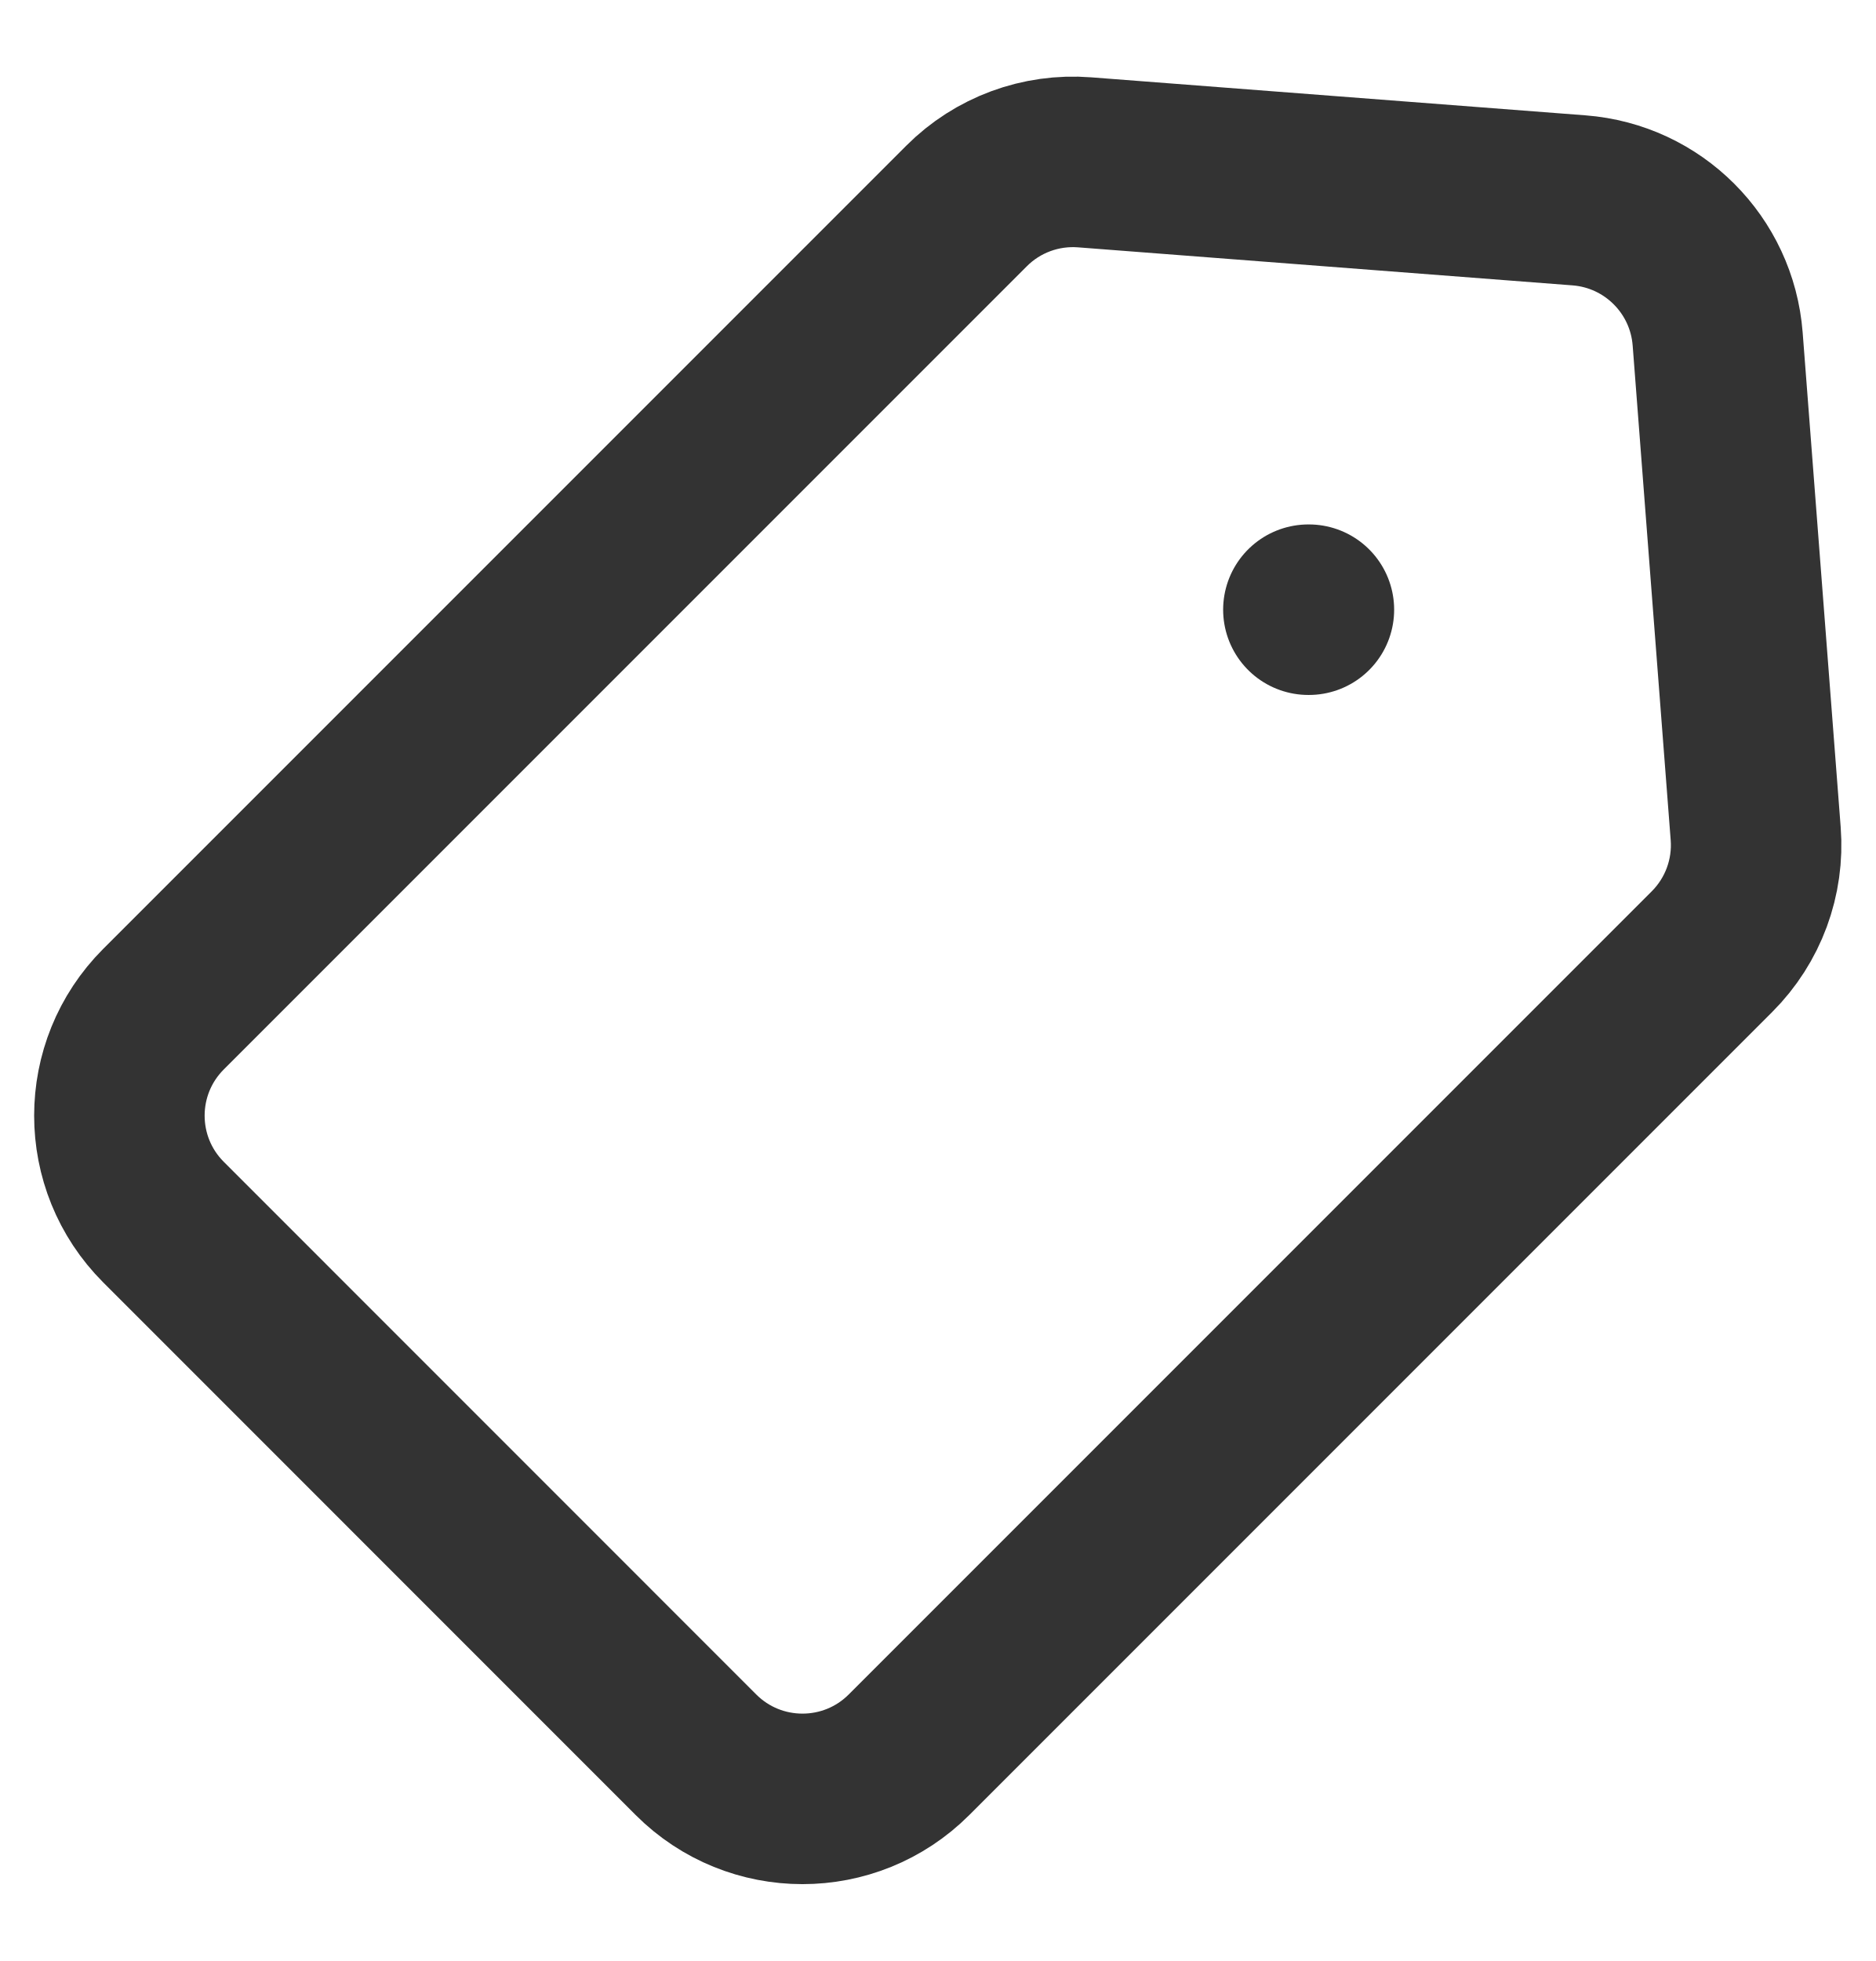
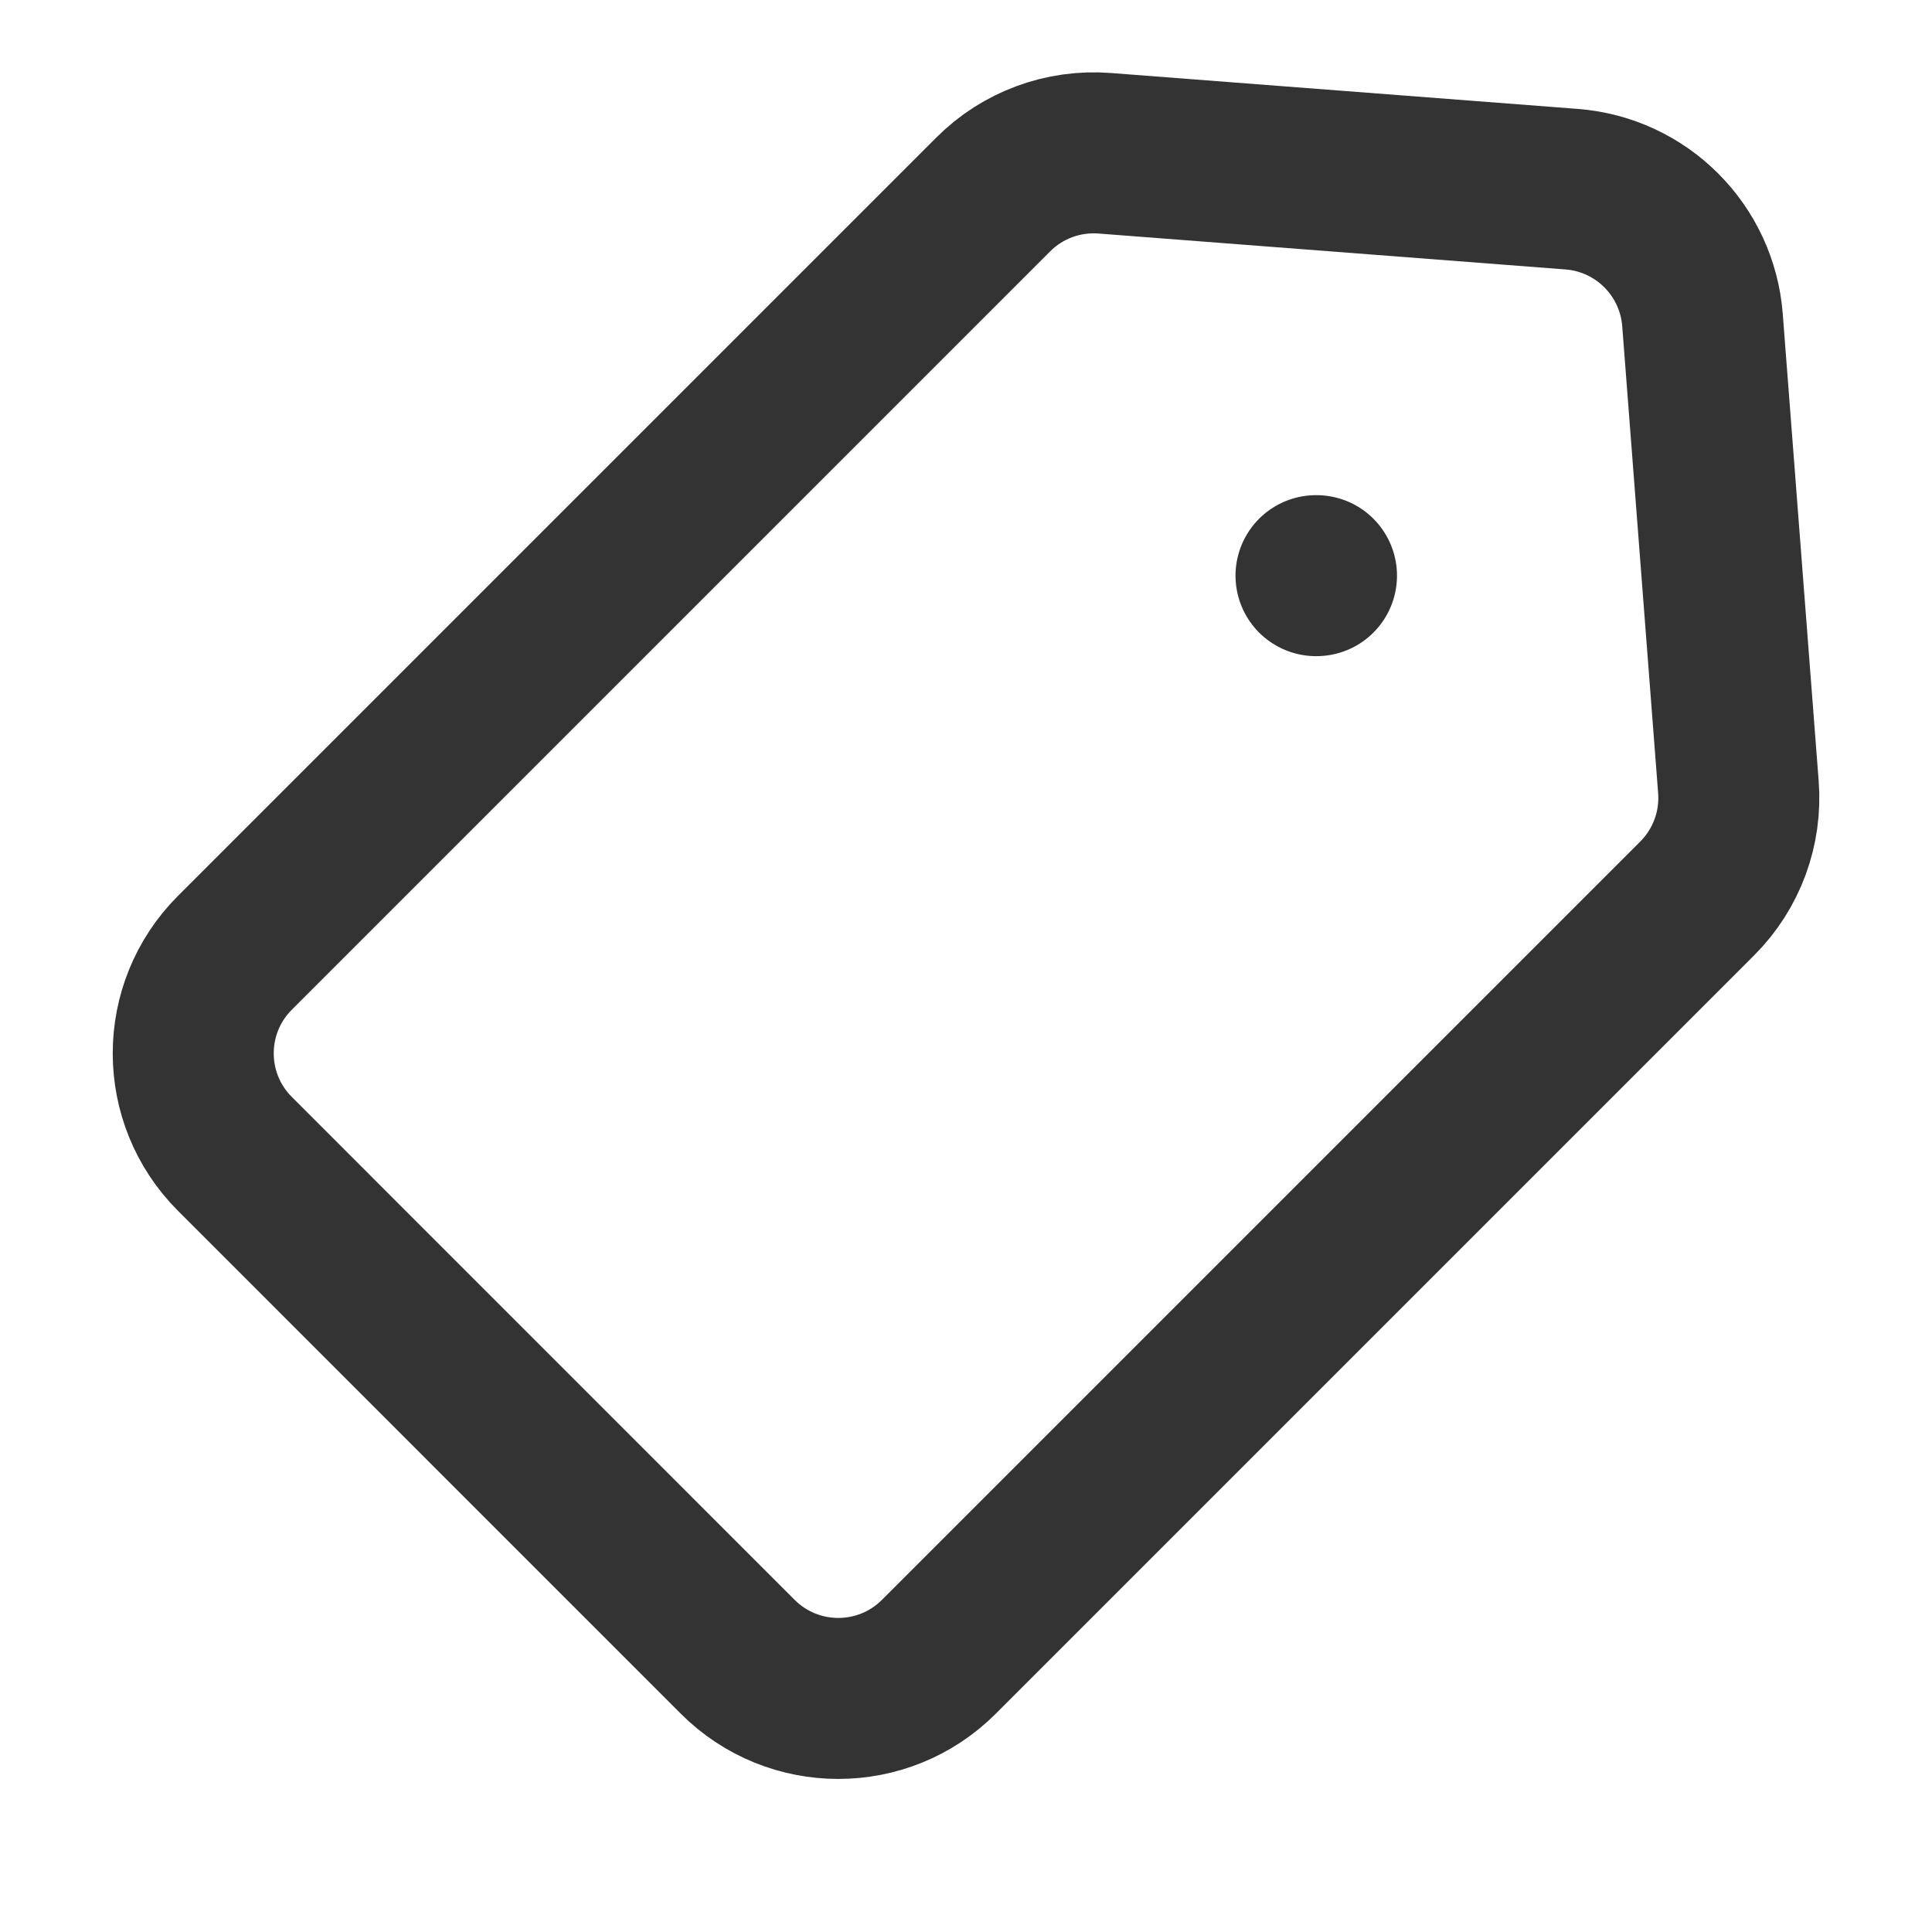
- <svg xmlns="http://www.w3.org/2000/svg" width="22" height="23" viewBox="0 0 22 23" fill="none">
+ <svg xmlns="http://www.w3.org/2000/svg" width="24" height="24" viewBox="0 0 22 24" fill="none">
  <path d="M15.354 7.151L15.348 7.151M18.523 2.35L12.723 1.904C12.208 1.864 11.702 2.051 11.338 2.416L1.918 11.836C1.228 12.526 1.228 13.644 1.918 14.334L8.164 20.581C8.854 21.271 9.973 21.271 10.663 20.581L20.083 11.161C20.448 10.796 20.635 10.29 20.595 9.776L20.149 3.976C20.082 3.107 19.392 2.417 18.523 2.35Z" stroke="black" stroke-opacity="0.8" stroke-width="2" stroke-linecap="round" stroke-linejoin="round" />
</svg>
